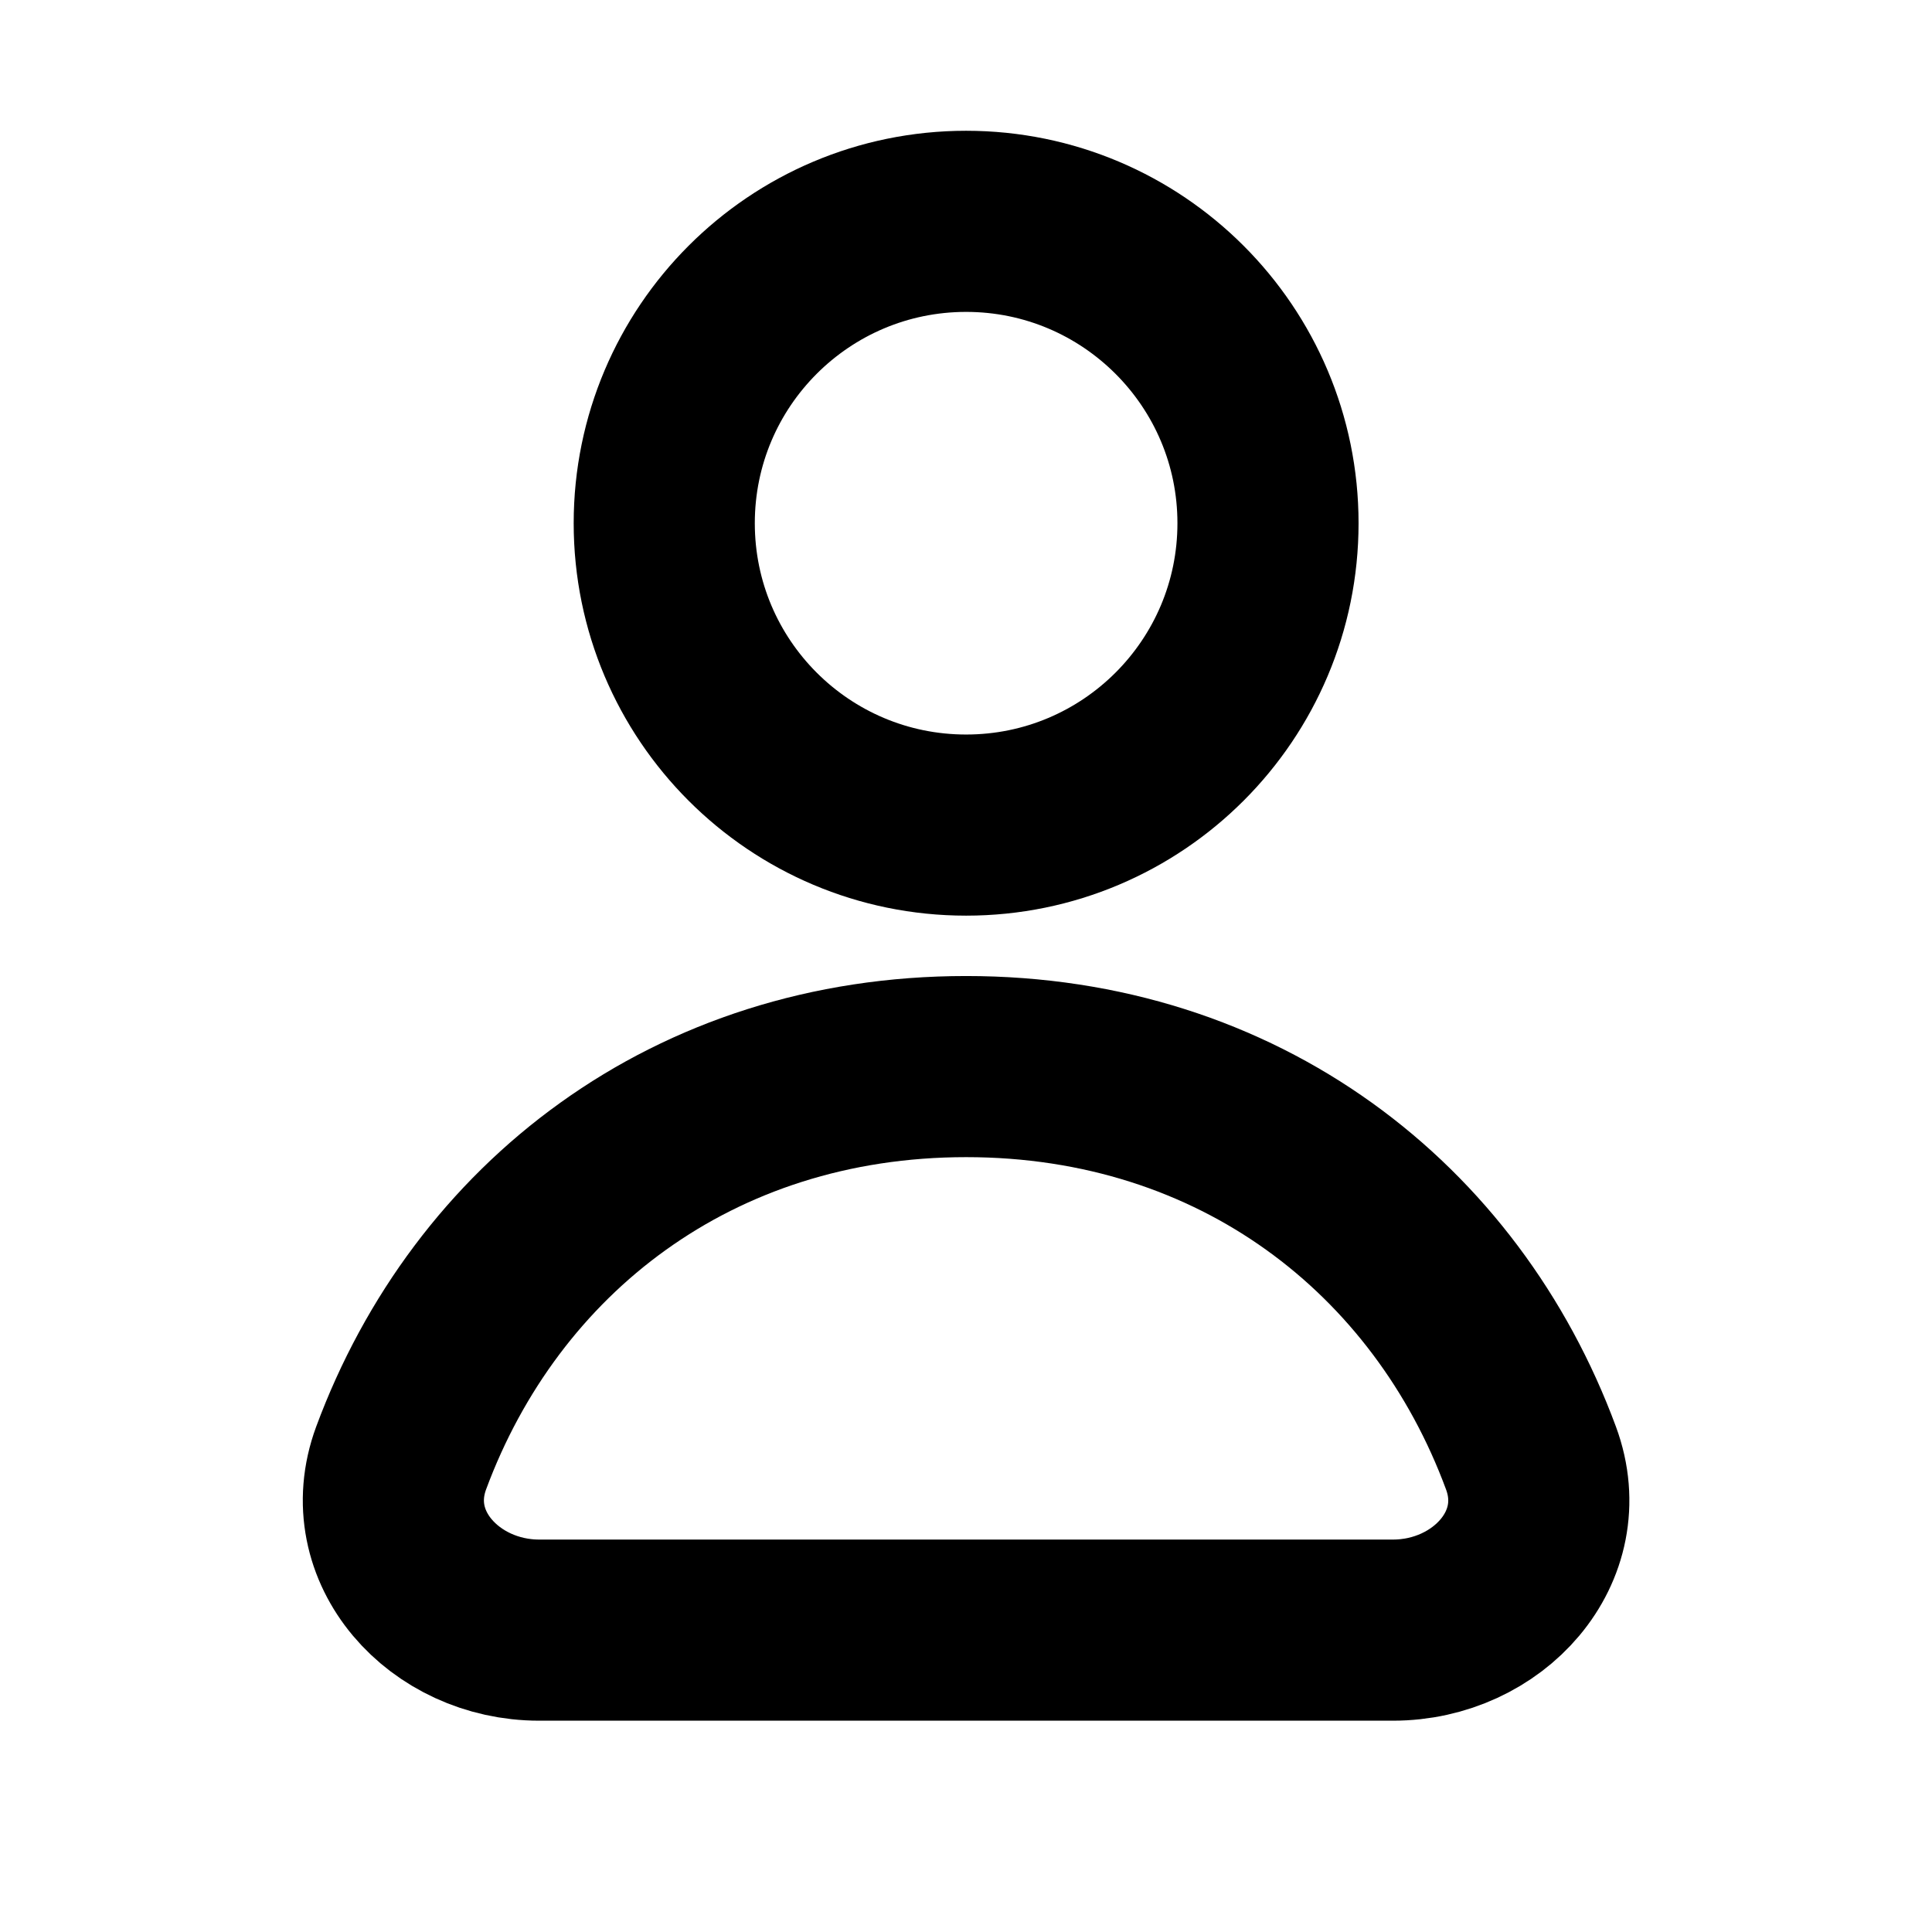
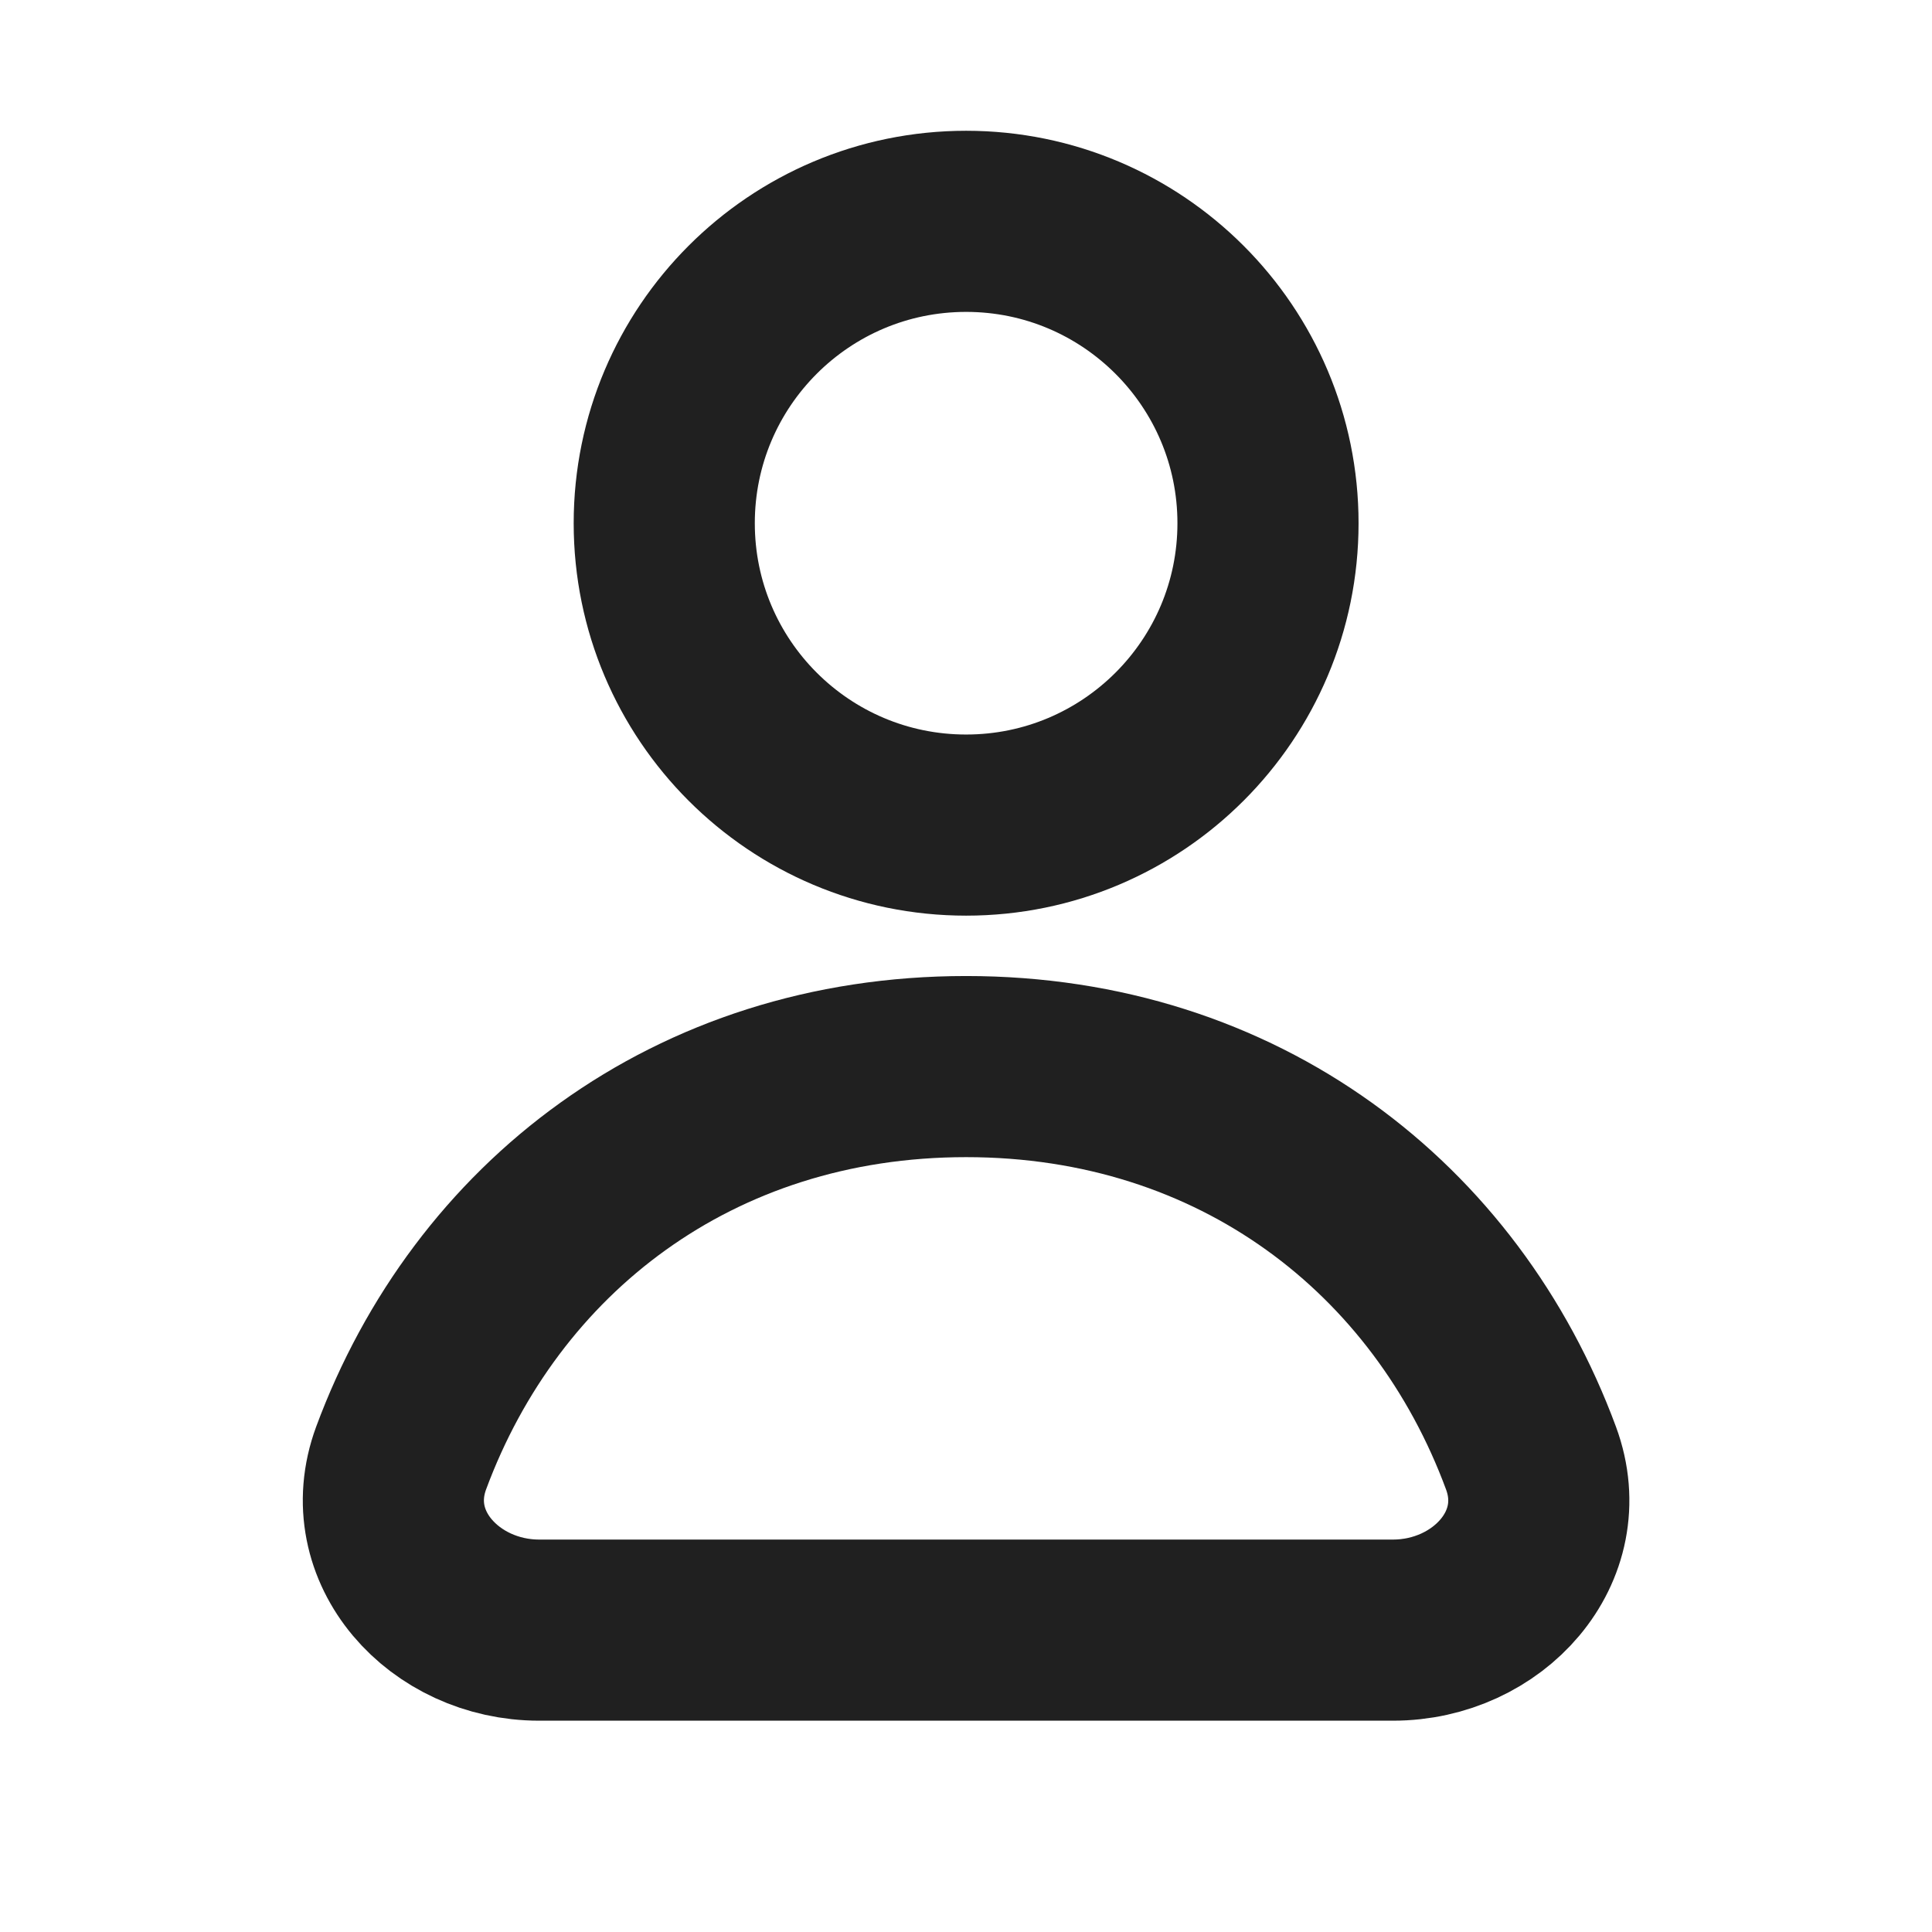
<svg xmlns="http://www.w3.org/2000/svg" width="16" height="16" viewBox="0 0 16 16" fill="none" data-fui-icon="true">
-   <path d="M10.501 4.333C10.501 5.714 9.381 6.833 8.001 6.833 6.62 6.833 5.501 5.714 5.501 4.333 5.501 2.953 6.62 1.833 8.001 1.833 9.381 1.833 10.501 2.953 10.501 4.333zM8.001 8.833C5.74 8.833 4.025 10.176 3.322 12.075 3.05 12.812 3.68 13.5 4.465 13.5H11.536C12.322 13.5 12.952 12.812 12.679 12.075 11.977 10.176 10.261 8.833 8.001 8.833z" stroke="currentColor" stroke-width="1.5" stroke-linejoin="round" />
+   <path d="M10.501 4.333C10.501 5.714 9.381 6.833 8.001 6.833 6.62 6.833 5.501 5.714 5.501 4.333 5.501 2.953 6.62 1.833 8.001 1.833 9.381 1.833 10.501 2.953 10.501 4.333zM8.001 8.833C5.74 8.833 4.025 10.176 3.322 12.075 3.05 12.812 3.68 13.5 4.465 13.5H11.536C12.322 13.5 12.952 12.812 12.679 12.075 11.977 10.176 10.261 8.833 8.001 8.833z" stroke="currentColor" stroke-opacity=".875" stroke-width="1.5" stroke-linejoin="round" />
</svg>
